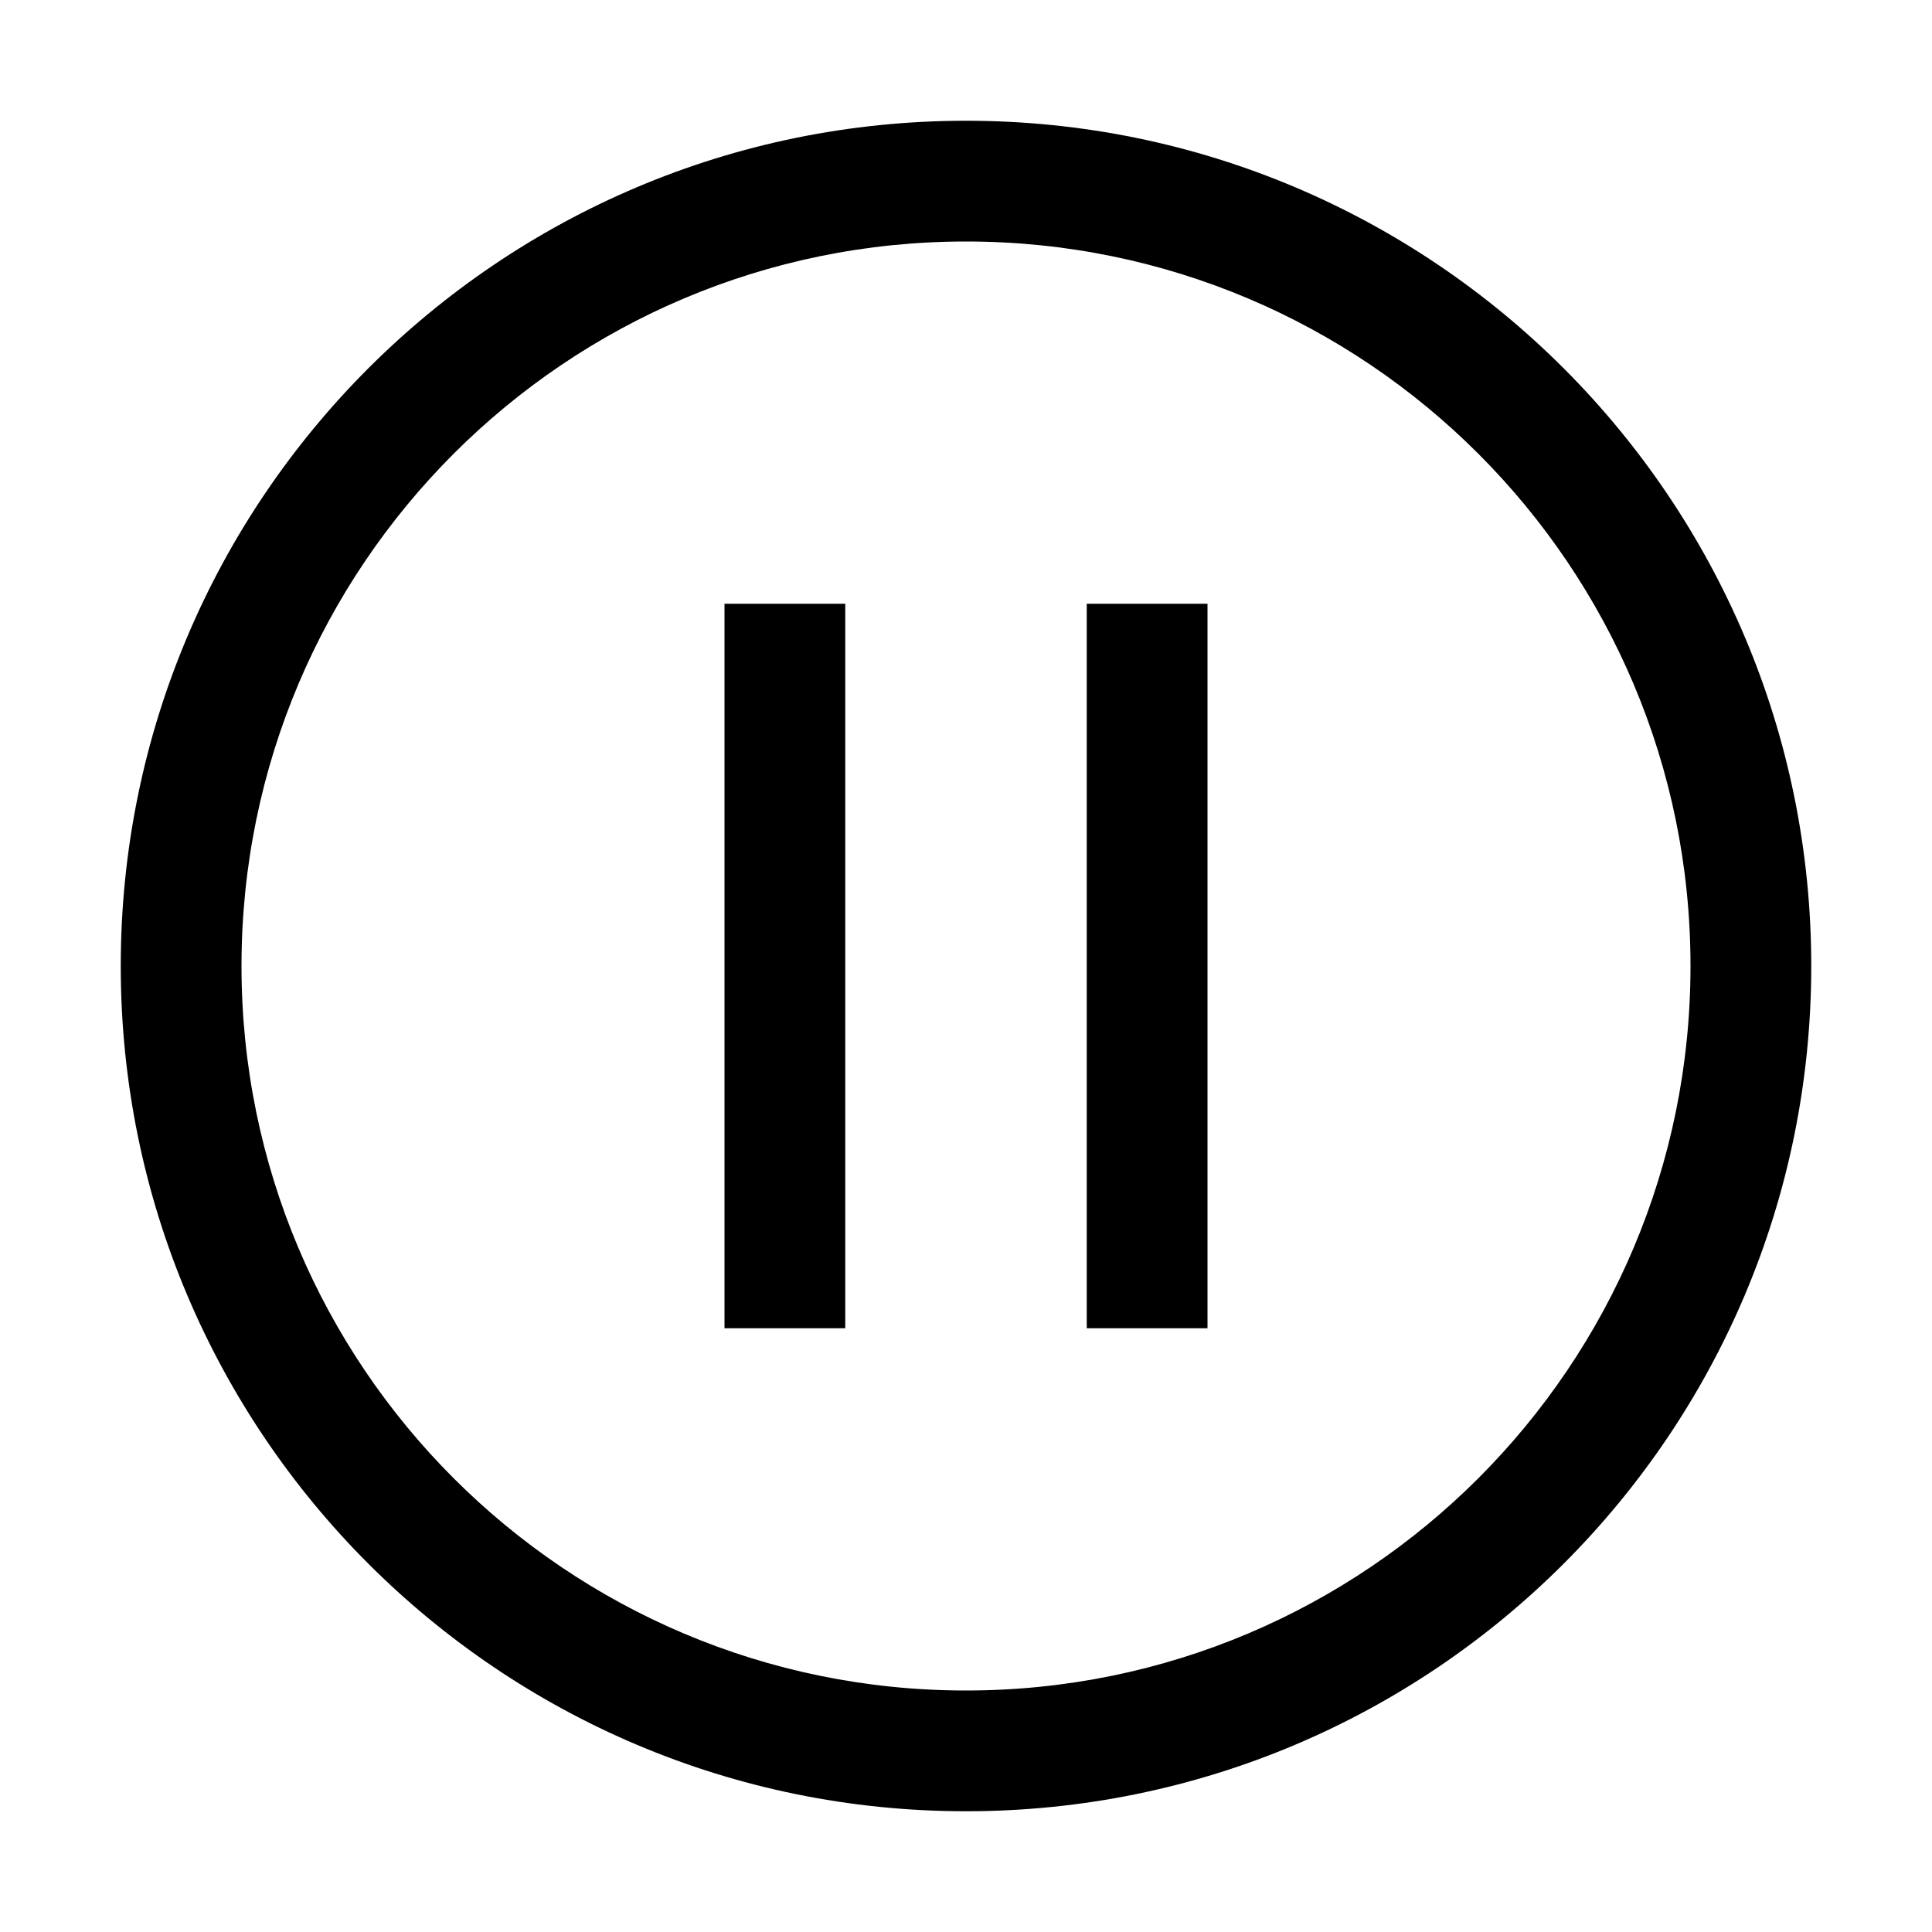
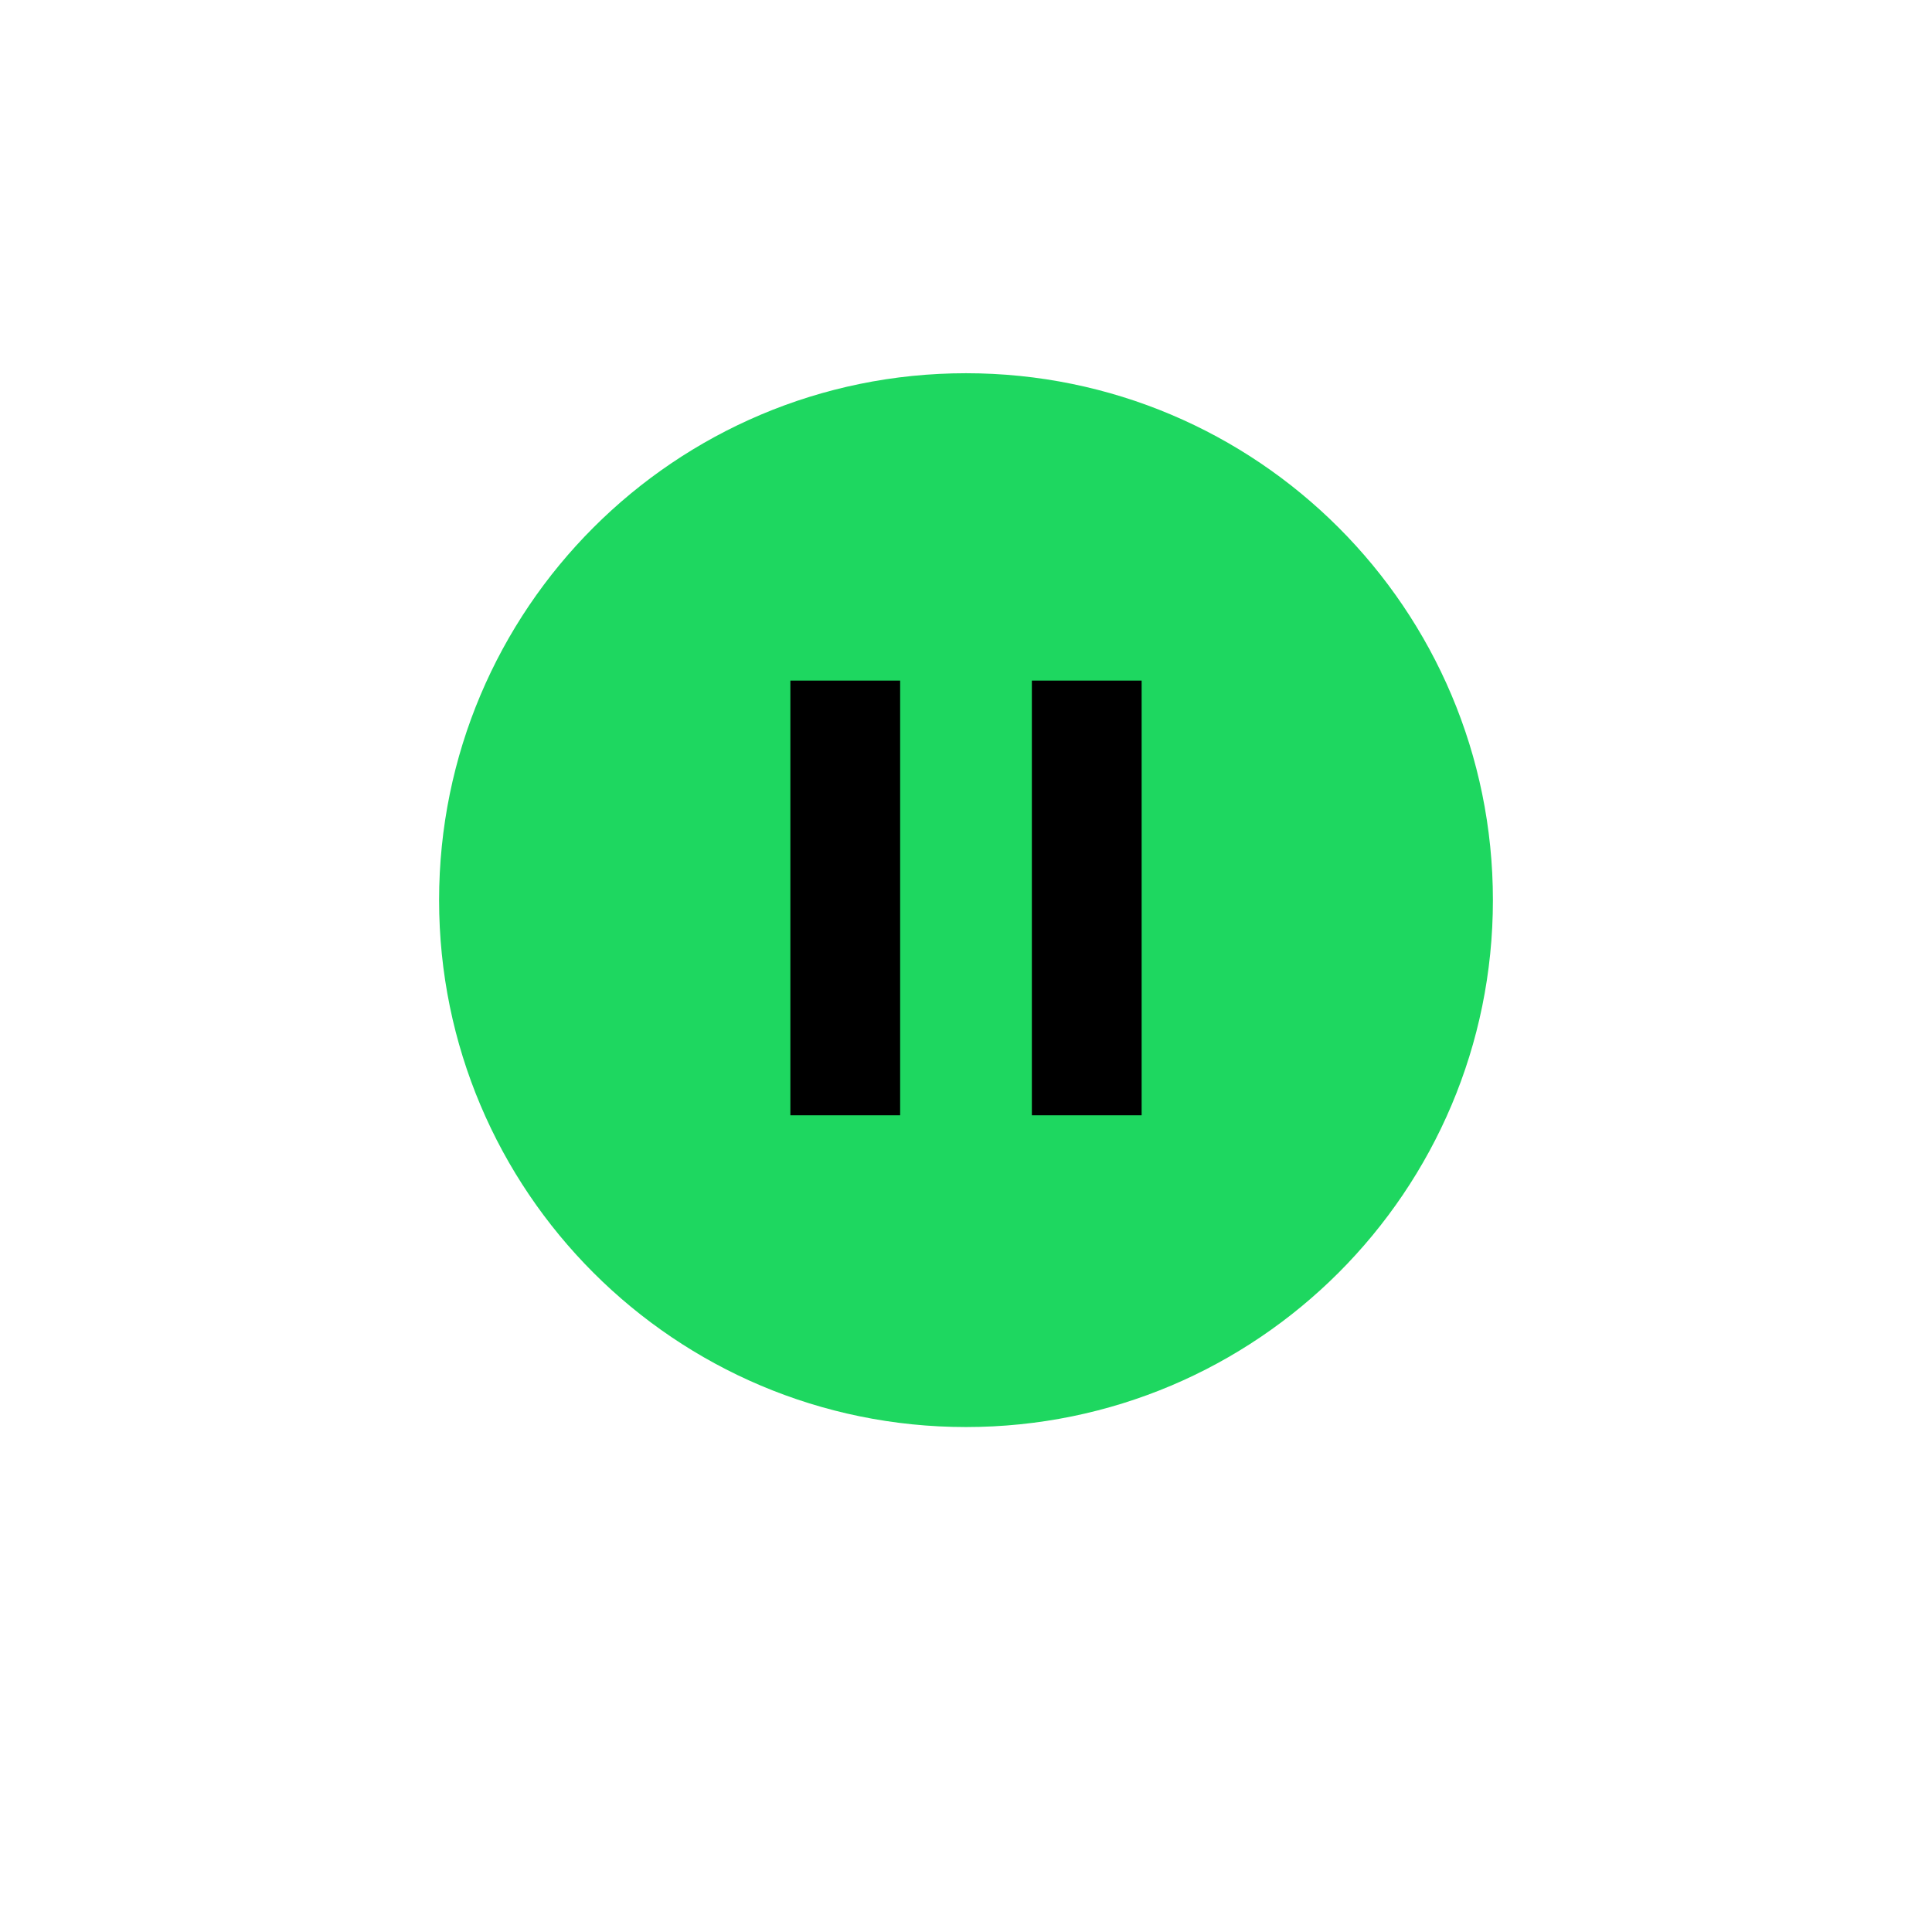
- <svg xmlns="http://www.w3.org/2000/svg" width="32" height="32" viewBox="0 0 32 32" fill="green">
-   <path fill="black" d="M14 10h-2v12h2V10zm6 0h-2v12h2V10z" />
-   <path fill="black" d="M16 4A12 12 0 1 1 4 16A12 12 0 0 1 16 4m0-2a14 14 0 1 0 14 14A14 14 0 0 0 16 2Z" />
+ <svg xmlns="http://www.w3.org/2000/svg" width="88" height="88" viewBox="-14 -11 88 88" fill="none">
+   <circle cx="30" cy="30" r="24" fill="#1ED760" />
+   <rect x="22" y="20" width="5" height="19.8" fill="black" />
+   <rect x="33" y="20" width="5" height="19.8" fill="black" />
</svg>
